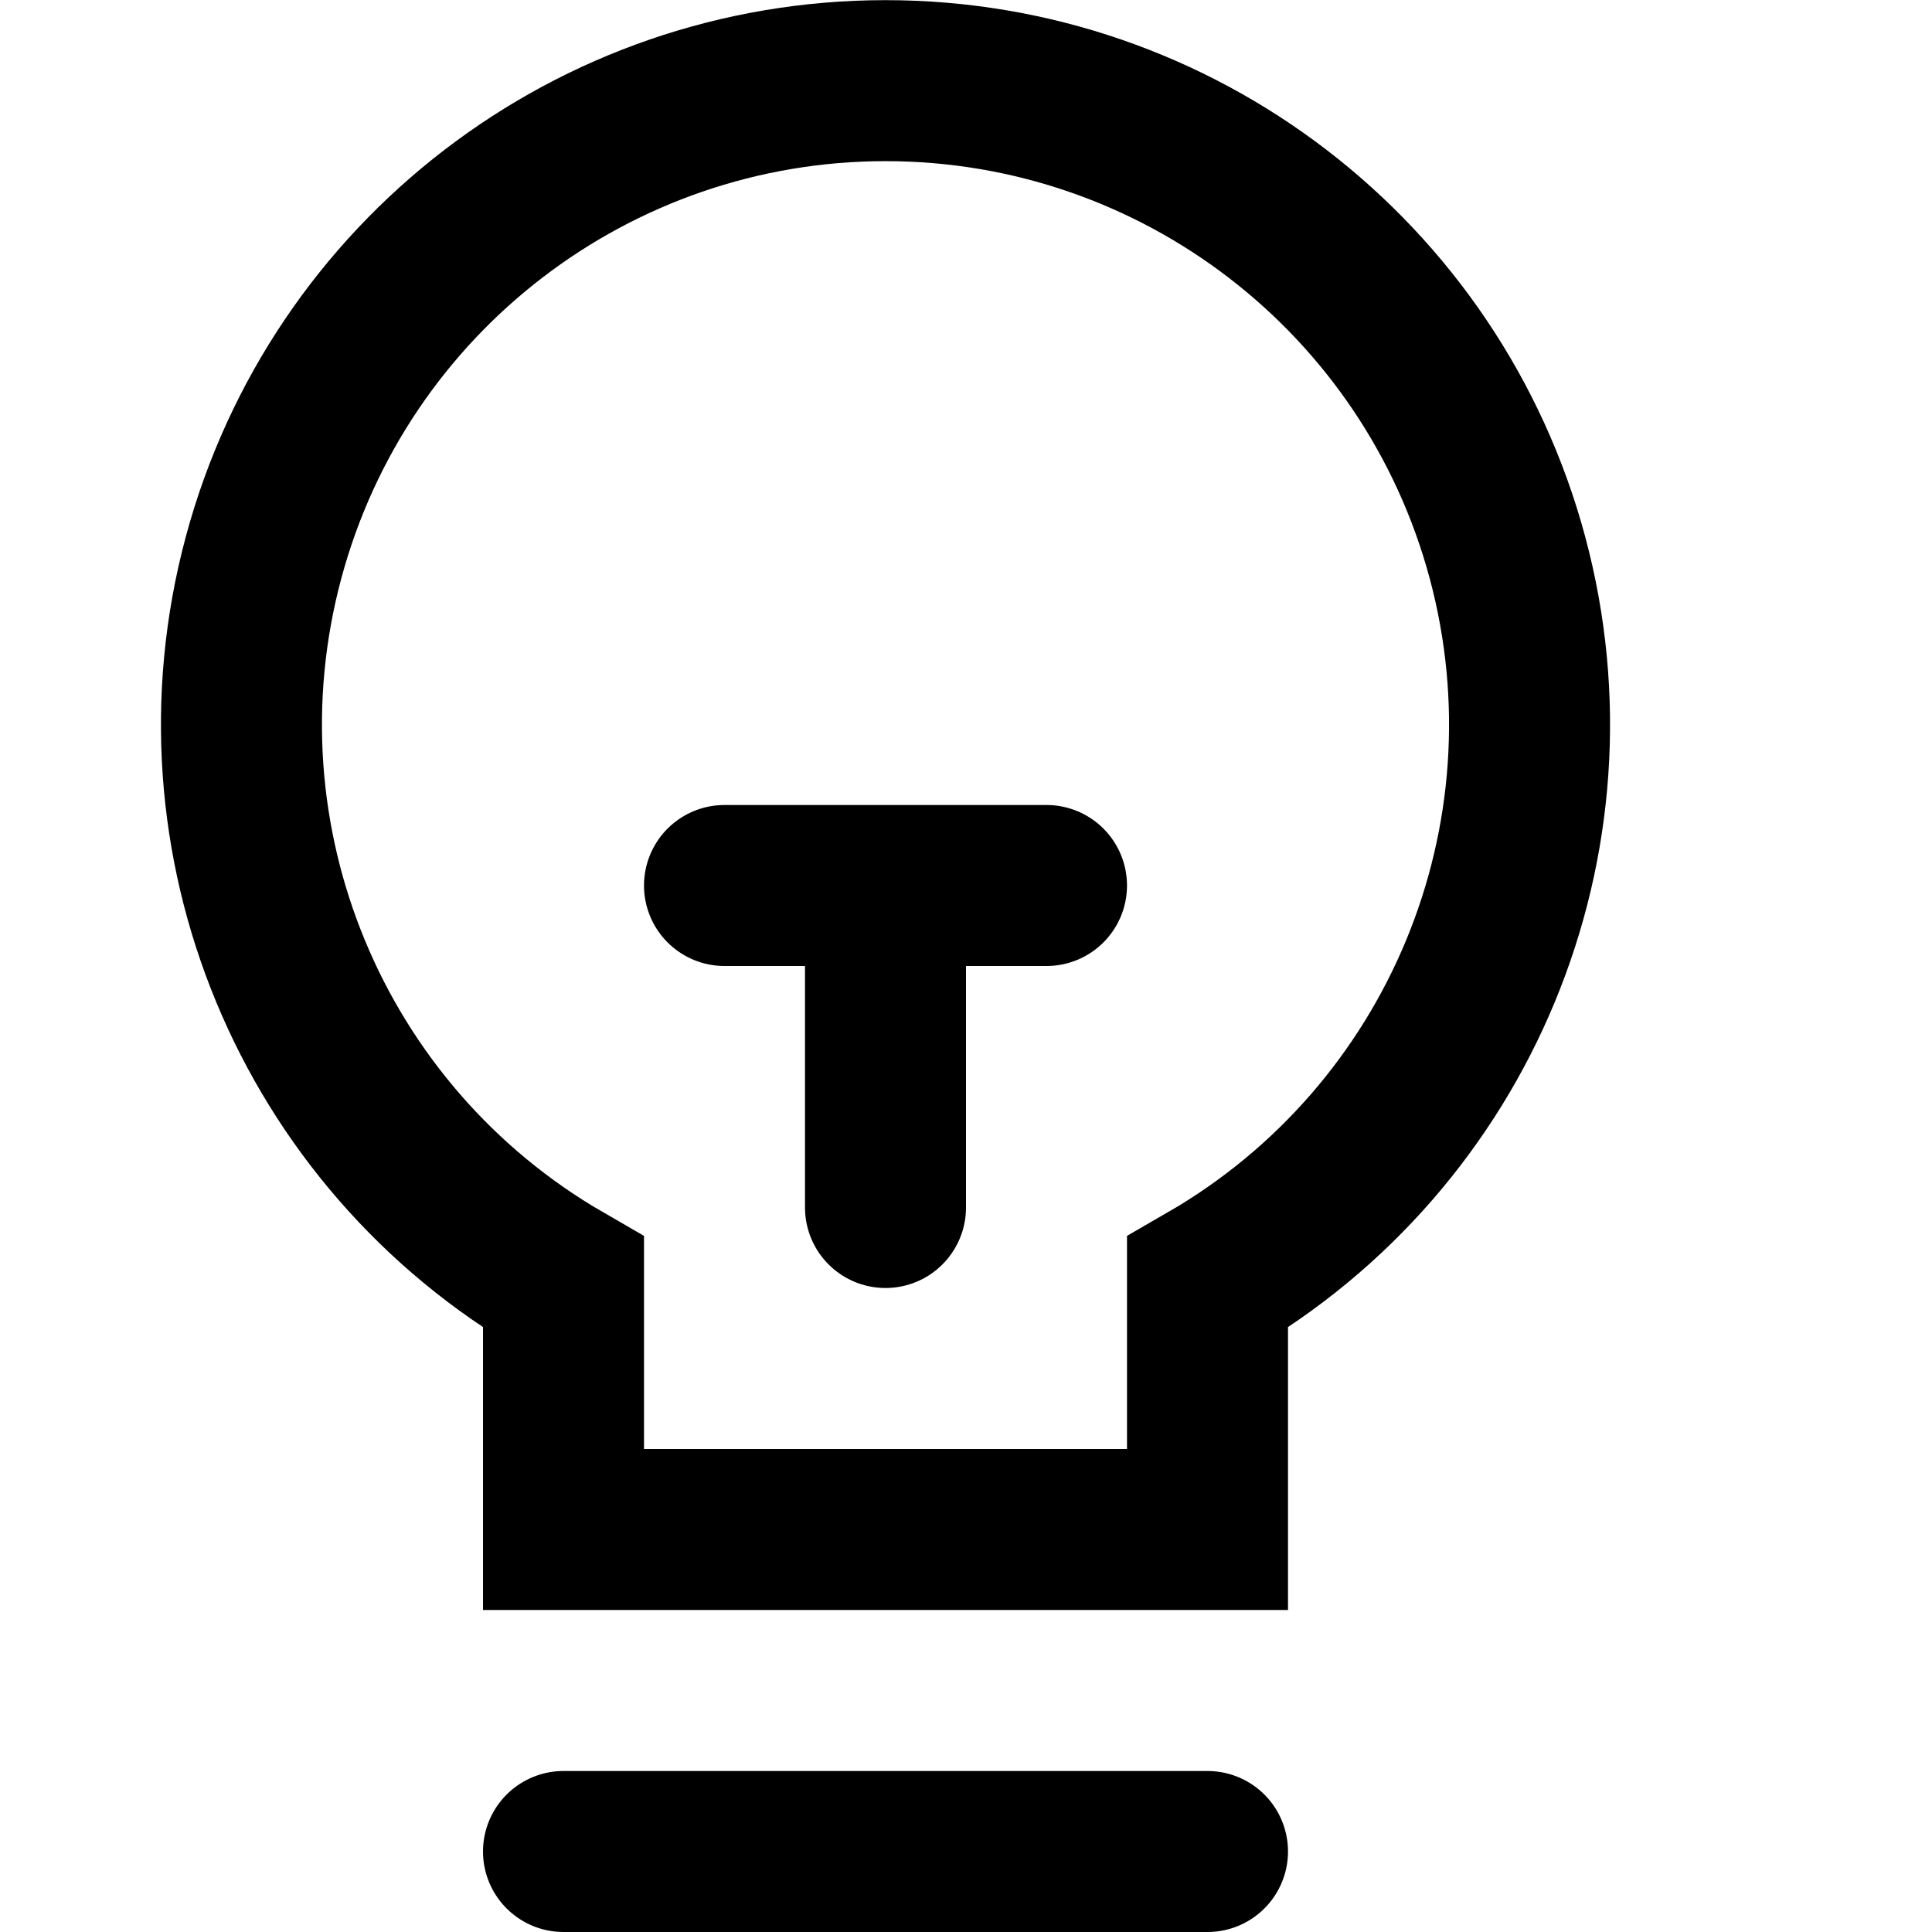
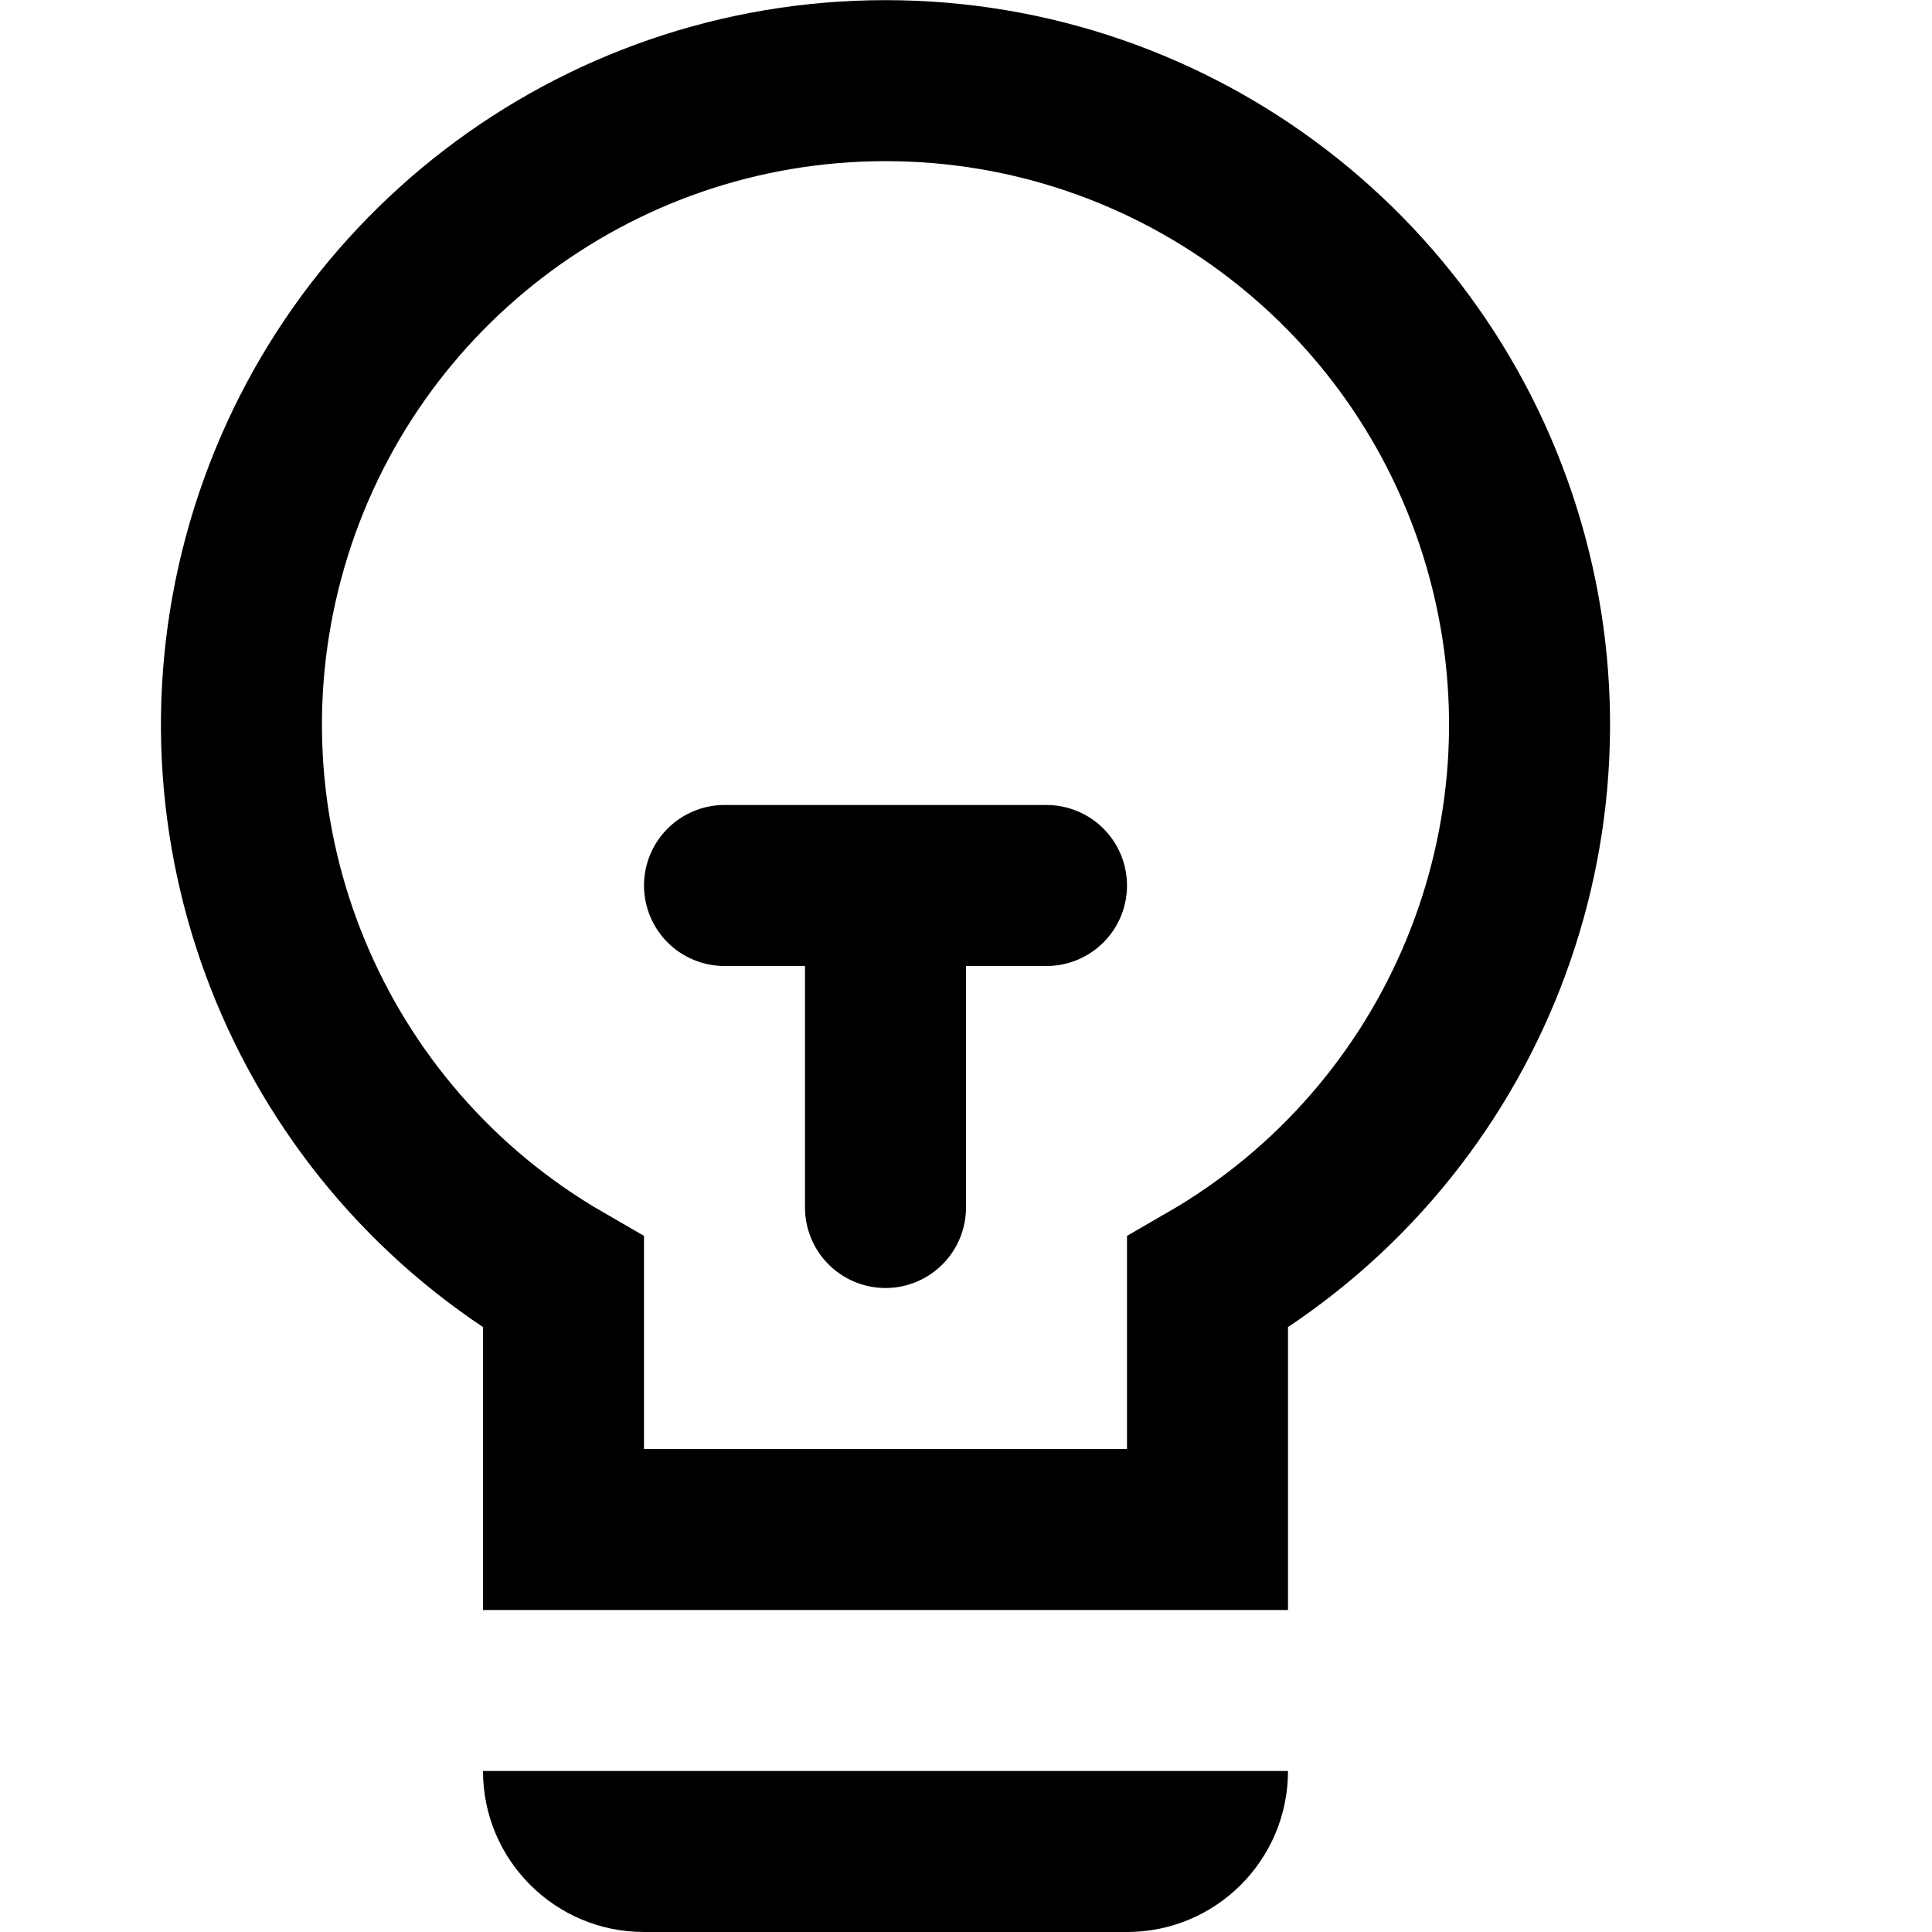
<svg xmlns="http://www.w3.org/2000/svg" width="12" height="12" focusable="false" viewBox="0 0 12 12">
-   <path fill="none" stroke="currentColor" stroke-linecap="round" d="M3.5 7.965a4 4 0 1 1 4 0V9.5h-4V7.965zm0 3.535h4m-3-6h2m-1 0v2" />
+   <g fill="none" stroke="currentColor">
+     <path d="M3.5 7.965a4 4 0 1 1 4 0V9.5h-4V7.965z" />
+     <path stroke-linejoin="round" d="M4.5 5.5h2-2zm1 0v2-2z" />
+   </g>
+   <path fill="currentColor" d="M3 11h5a1 1 0 0 1-1 1H4a1 1 0 0 1-1-1z" />
</svg>
